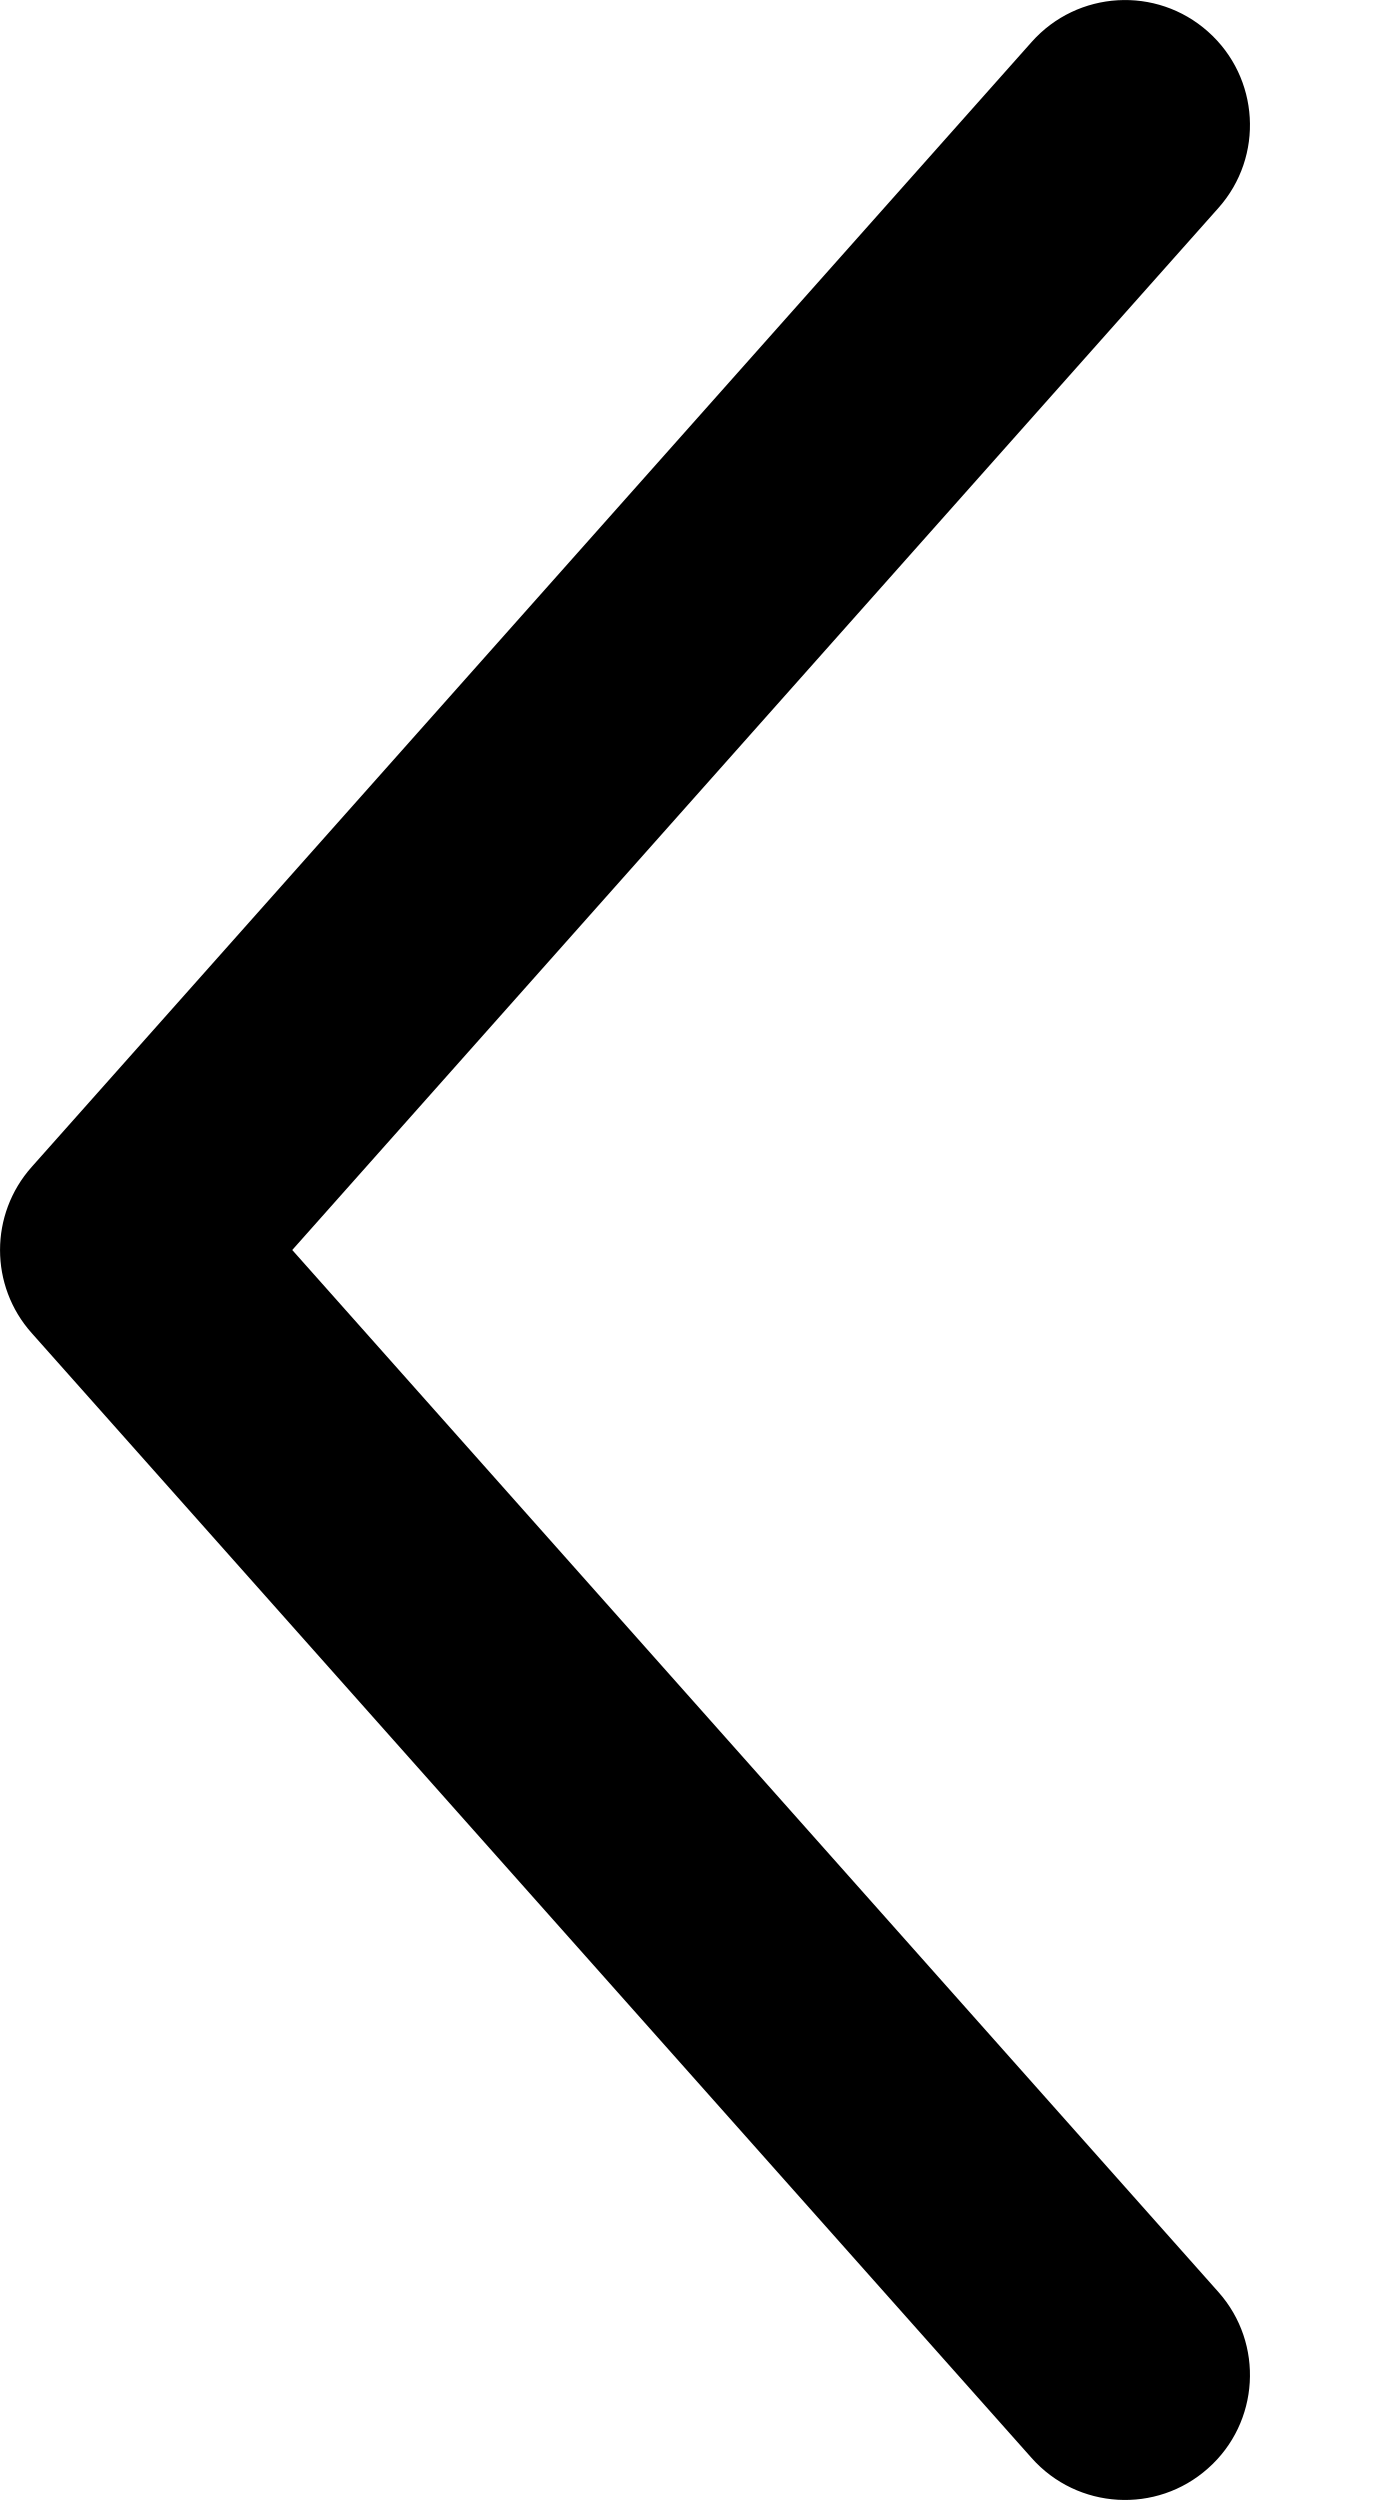
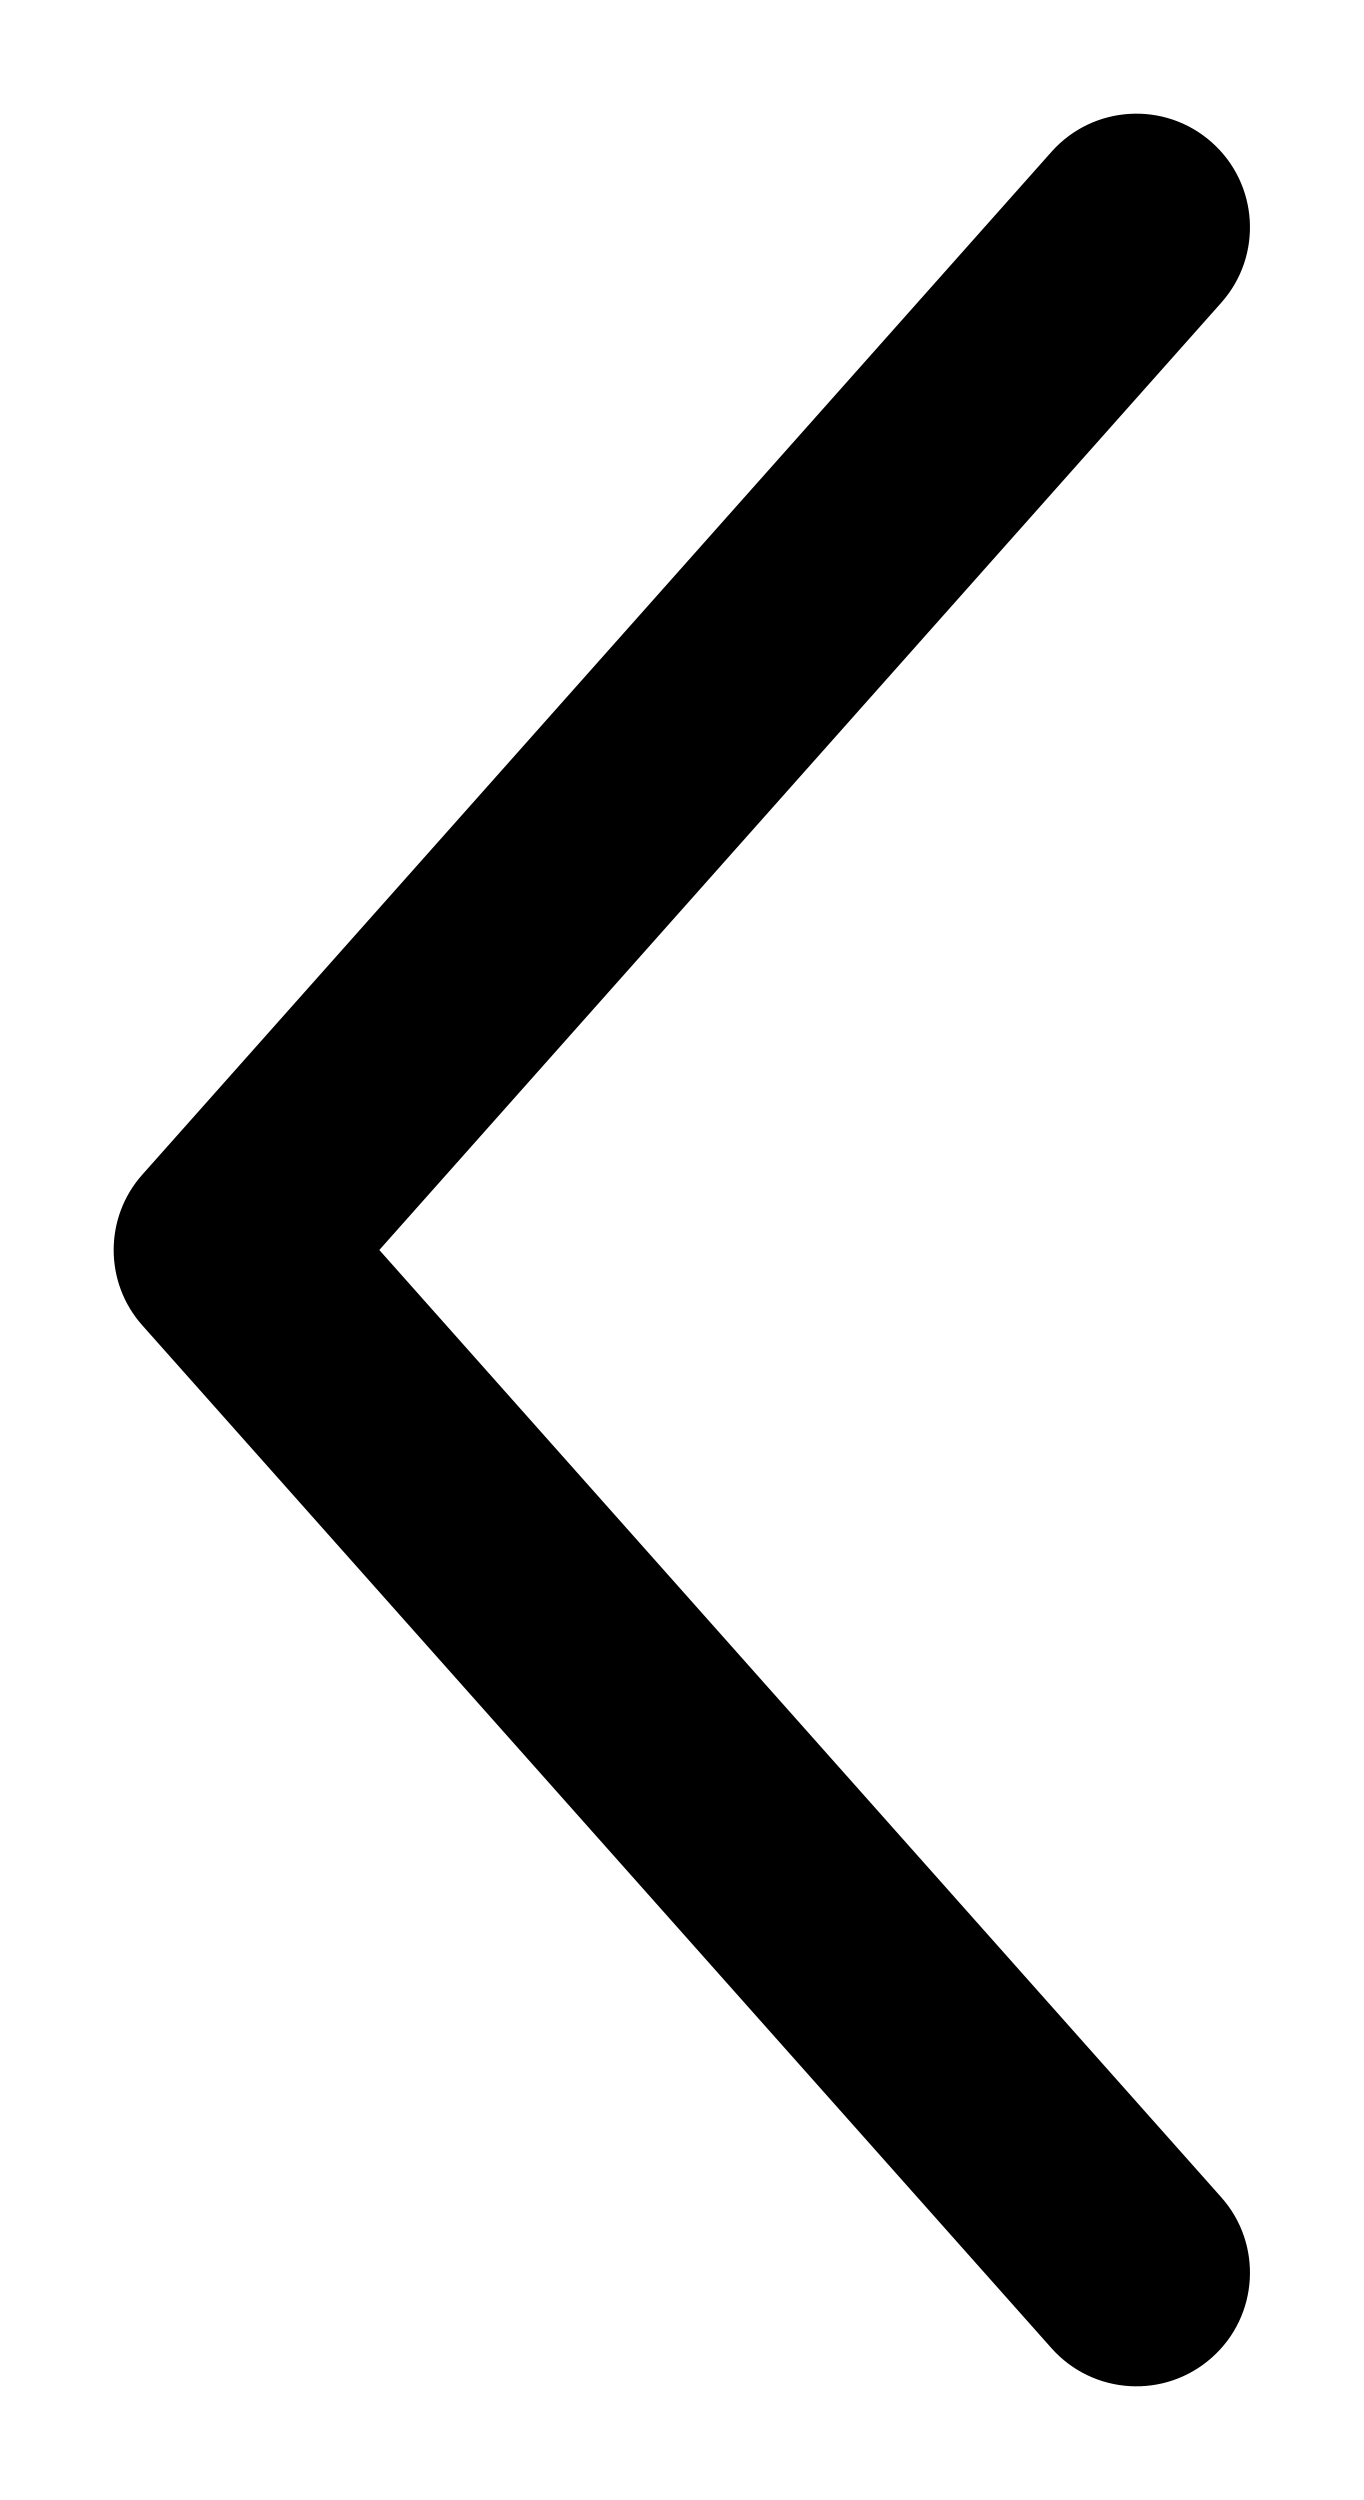
- <svg xmlns="http://www.w3.org/2000/svg" width="11" height="20" viewBox="0 0 11 20">
-   <path d="M0.253 1.664C-0.114 1.252 -0.077 0.62 0.336 0.253C0.748 -0.114 1.38 -0.077 1.747 0.336L9.747 9.336C10.084 9.715 10.084 10.286 9.747 10.664L1.747 19.664C1.38 20.077 0.748 20.114 0.336 19.747C-0.077 19.381 -0.114 18.748 0.253 18.336L7.662 10L0.253 1.664Z" transform="translate(10) scale(-1 1)" fill="inherit" />
+ <svg xmlns="http://www.w3.org/2000/svg" width="12" height="22" viewBox="0 0 12 22">
+   <path d="M10.747 2.664C11.114 2.252 11.077 1.62 10.664 1.253C10.252 0.886 9.62 0.923 9.253 1.336L1.253 10.336C0.916 10.714 0.916 11.286 1.253 11.664L9.253 20.664C9.62 21.077 10.252 21.114 10.664 20.747C11.077 20.381 11.114 19.748 10.747 19.336L3.338 11L10.747 2.664Z" fill="inherit" />
</svg>
